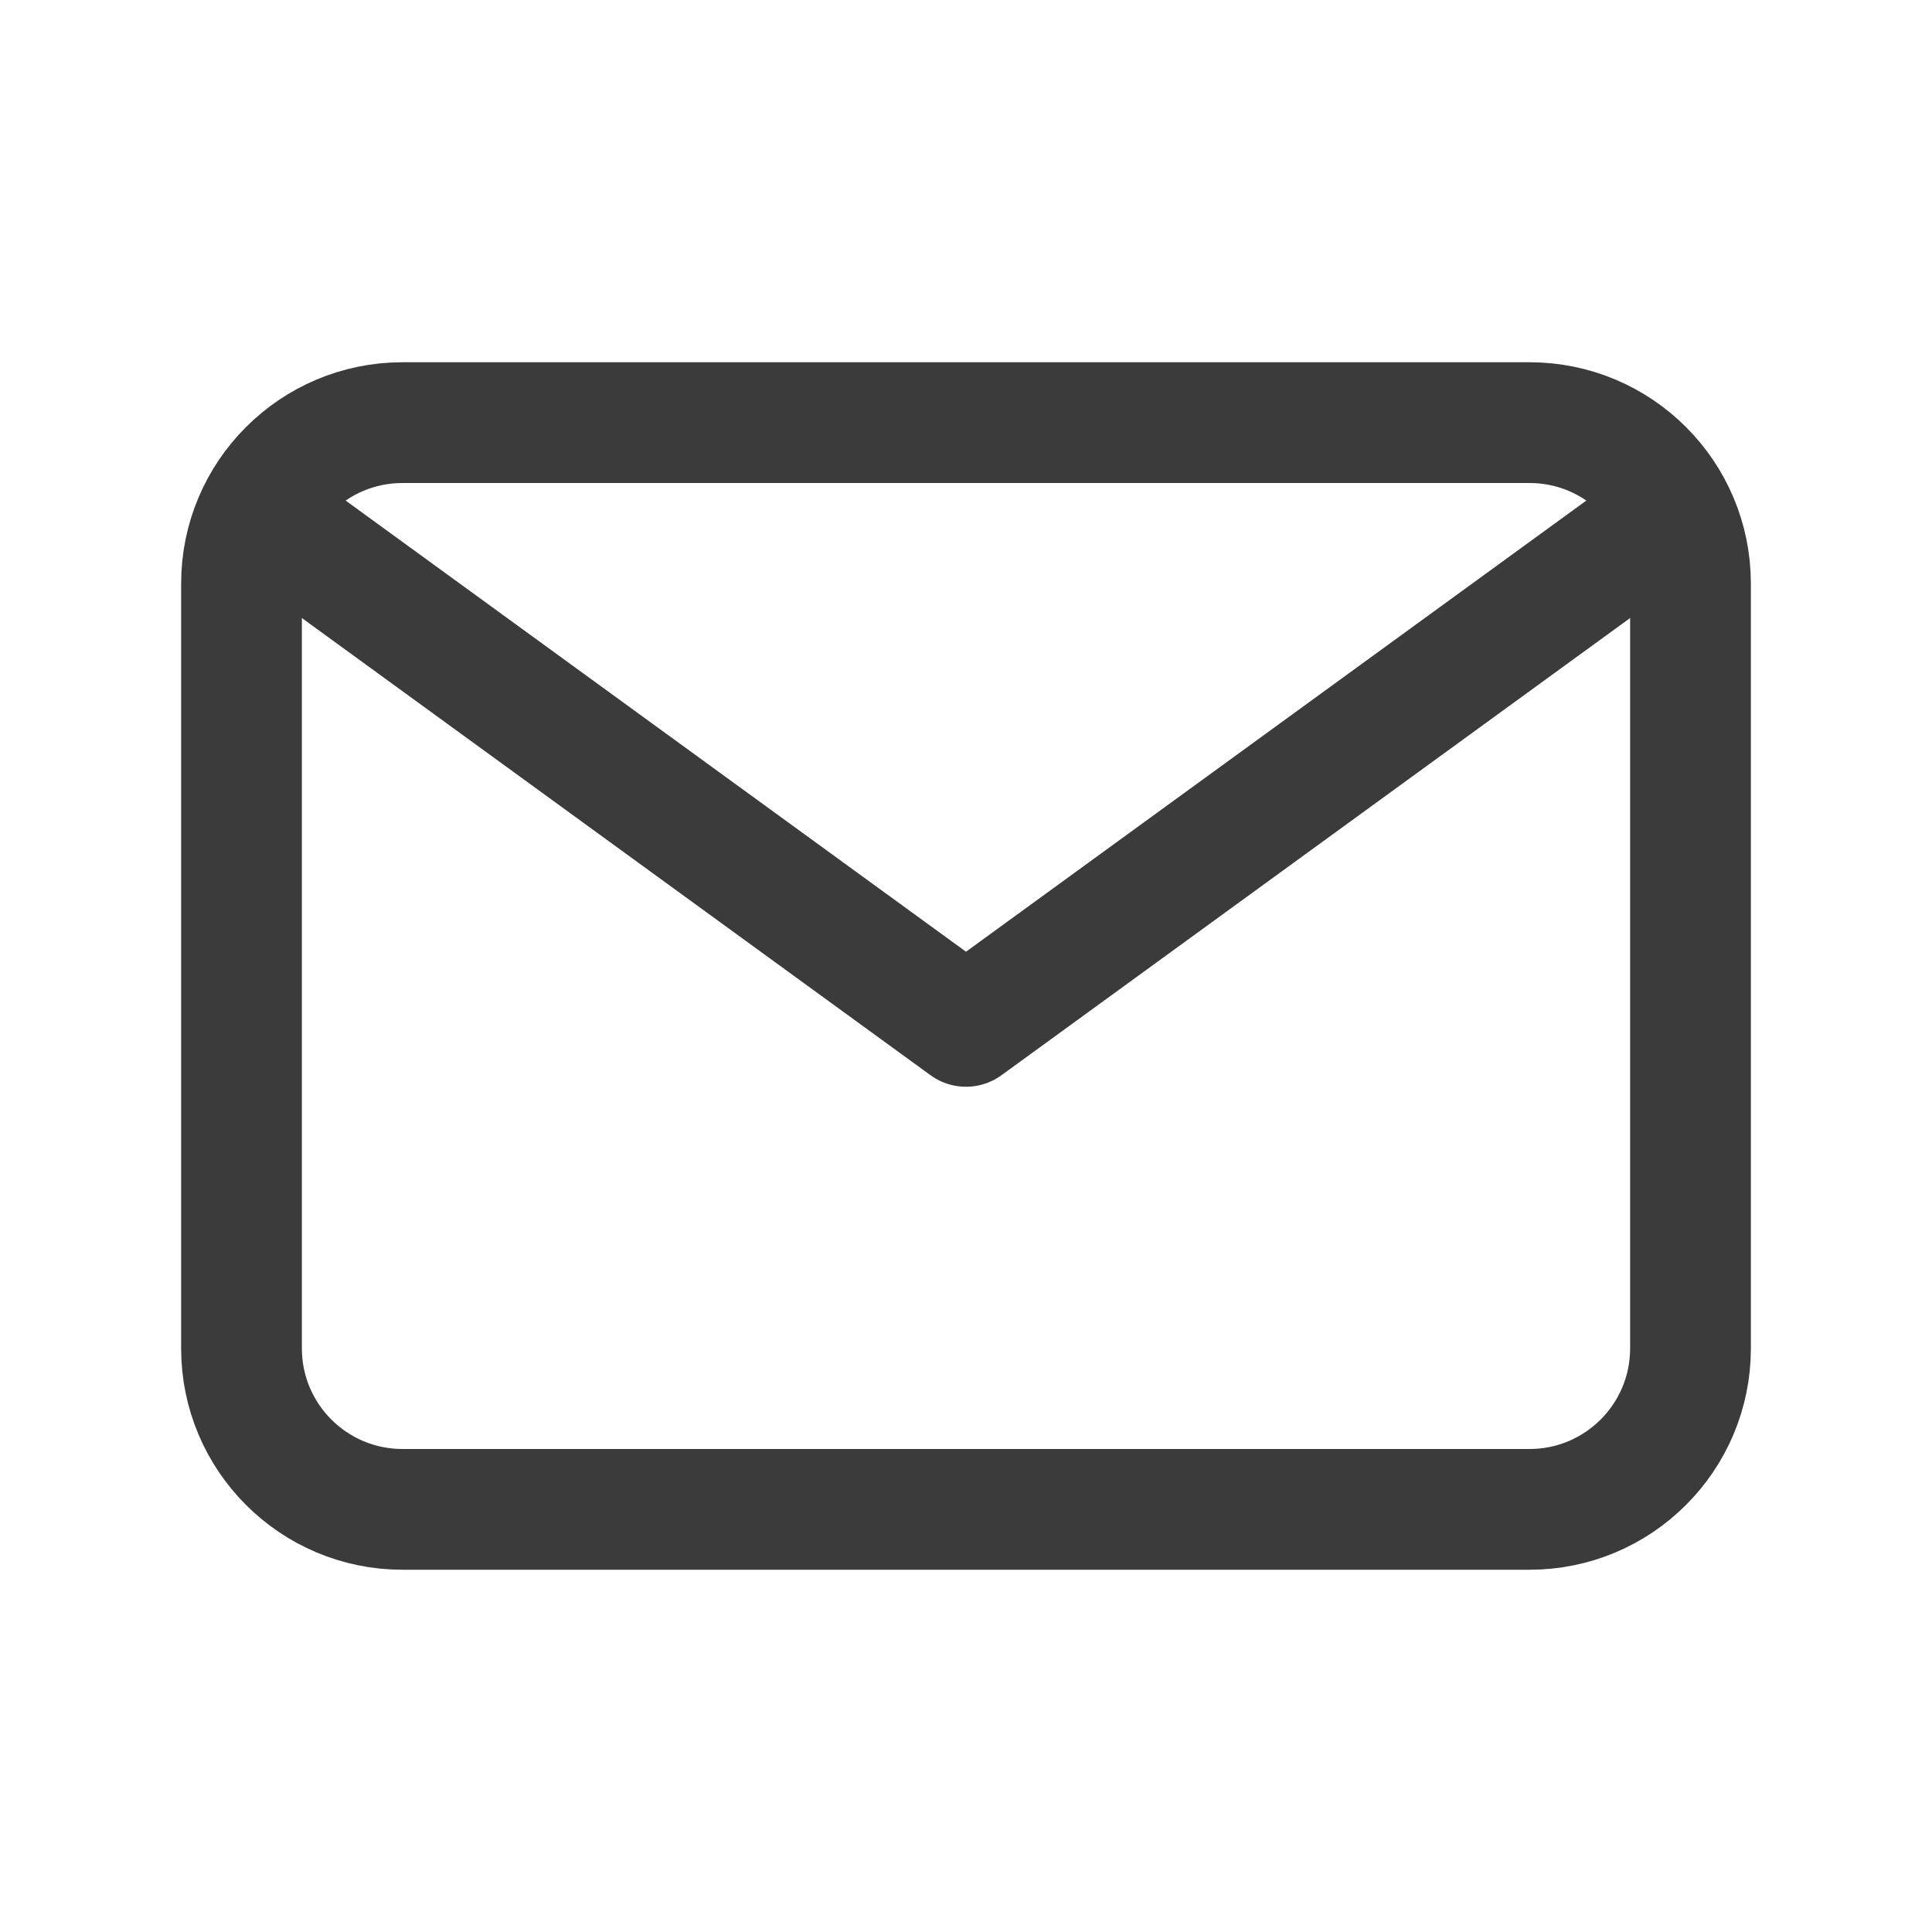
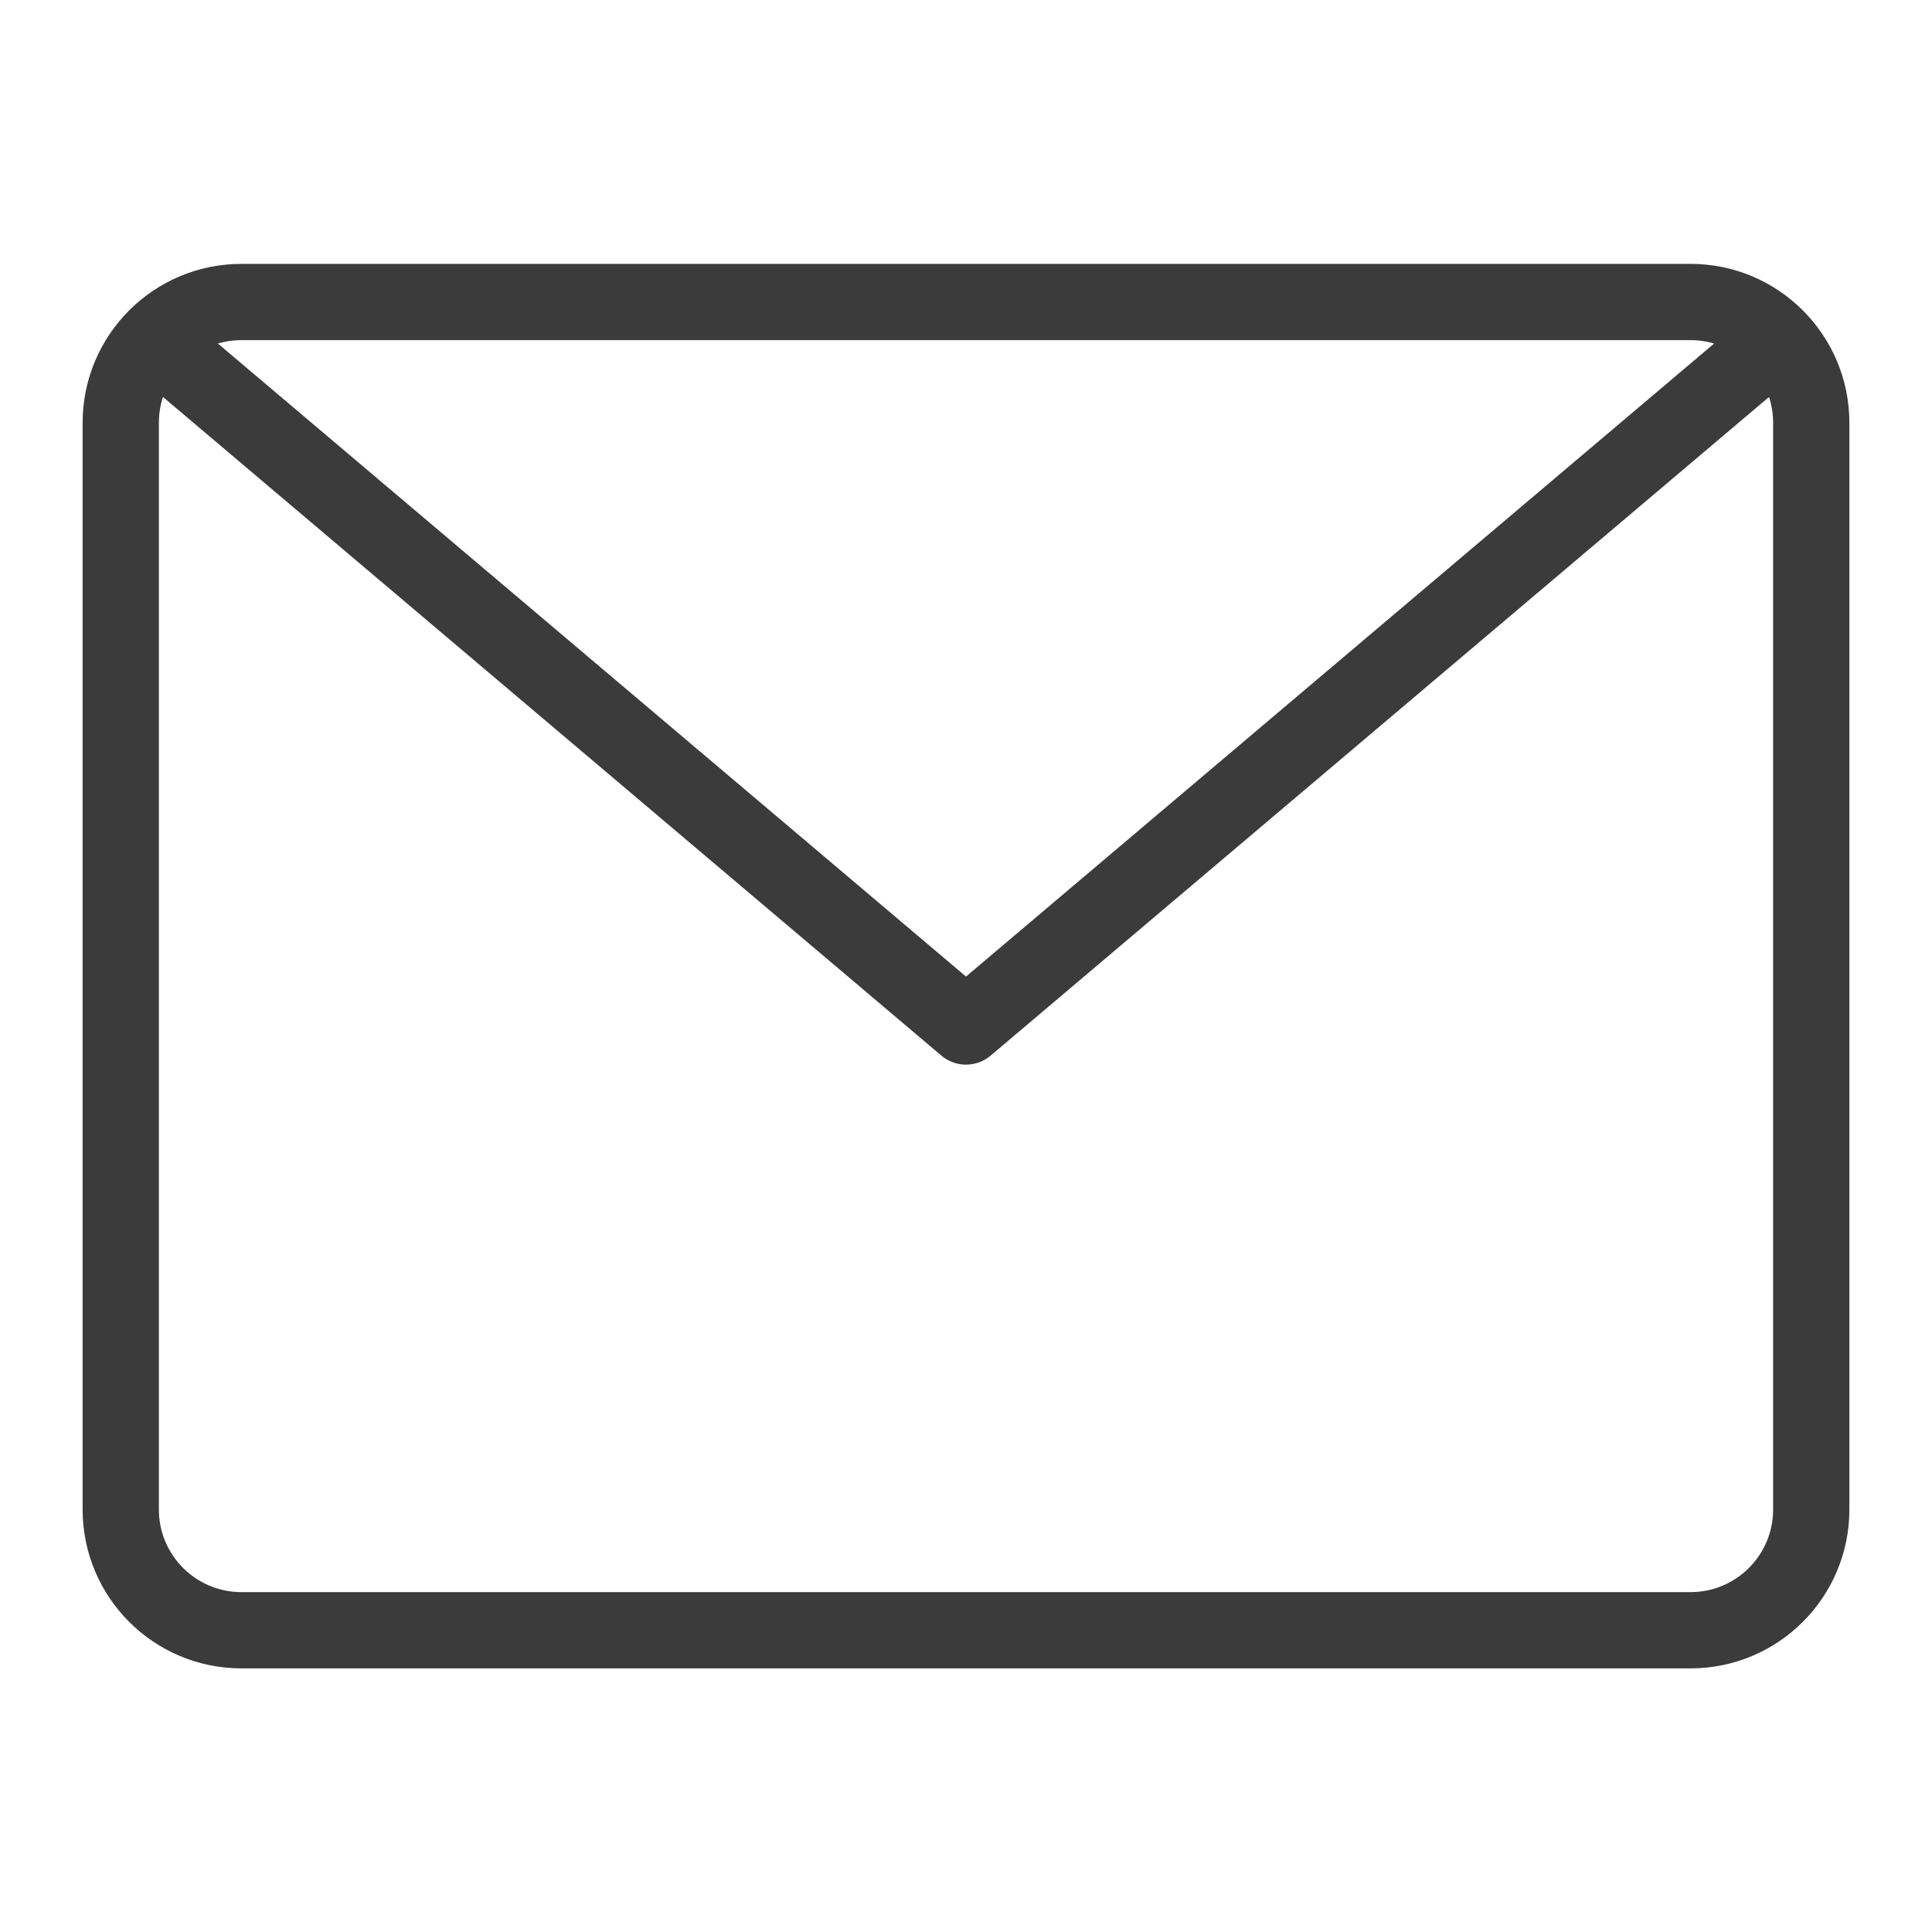
- <svg xmlns="http://www.w3.org/2000/svg" width="24" height="24" viewBox="0 0 24 24" fill="none" stroke="#3b3b3b" stroke-width="1.5" stroke-linecap="round" stroke-linejoin="round">
-   <rect x="3" y="5.25" width="18" height="13.5" rx="2" />
-   <path d="m3.75 6.75 8.25 6 8.25-6" />
+ <svg xmlns="http://www.w3.org/2000/svg" width="38" height="38" viewBox="0 0 38 38" fill="none">
+   <g transform="translate(1.625 5.19)">
+     <path d="M3.125 0.75H31.625C32.937 0.75 34 1.813 34 3.125V24.5C34 25.812 32.937 26.875 31.625 26.875H3.125C1.813 26.875 0.75 25.812 0.75 24.5V3.125C0.75 1.813 1.813 0.75 3.125 0.75Z" stroke-width="1.5" stroke-linejoin="round" stroke="#3B3B3B" />
+     <path d="M1.938 1.938L17.375 15L32.812 1.938" stroke-width="1.5" stroke-linecap="round" stroke-linejoin="round" stroke="#3B3B3B" />
+   </g>
</svg>
